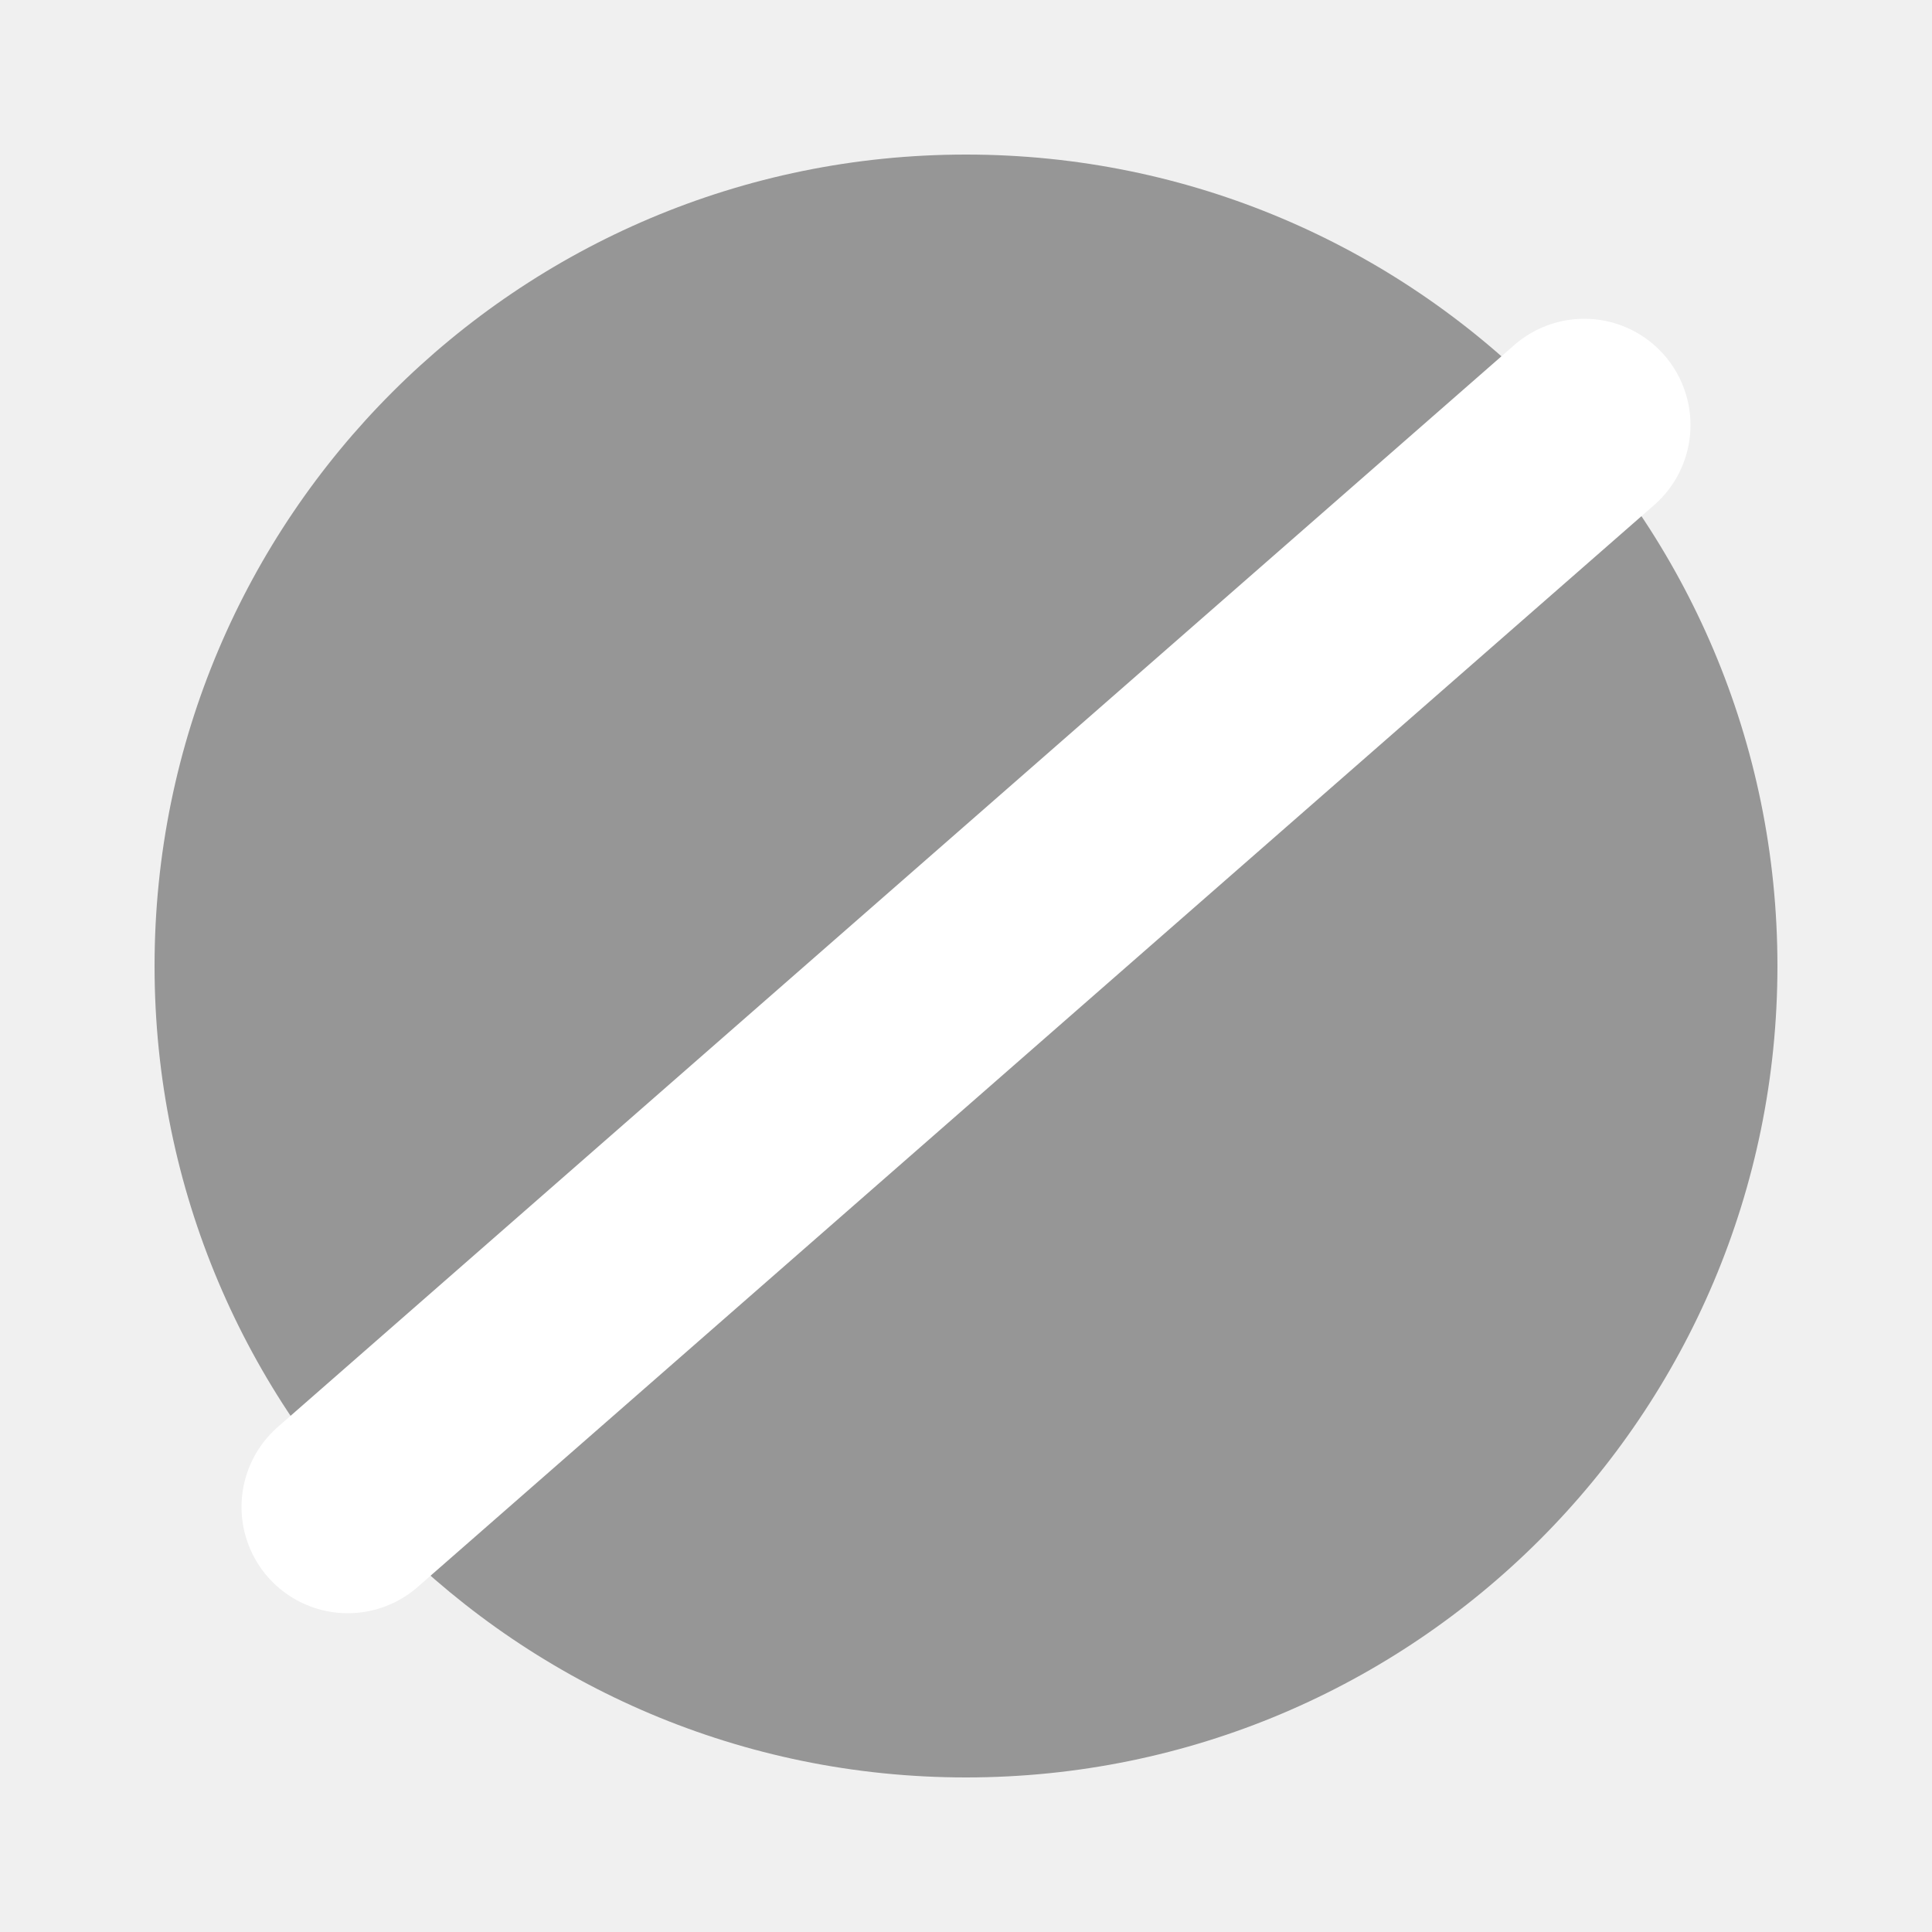
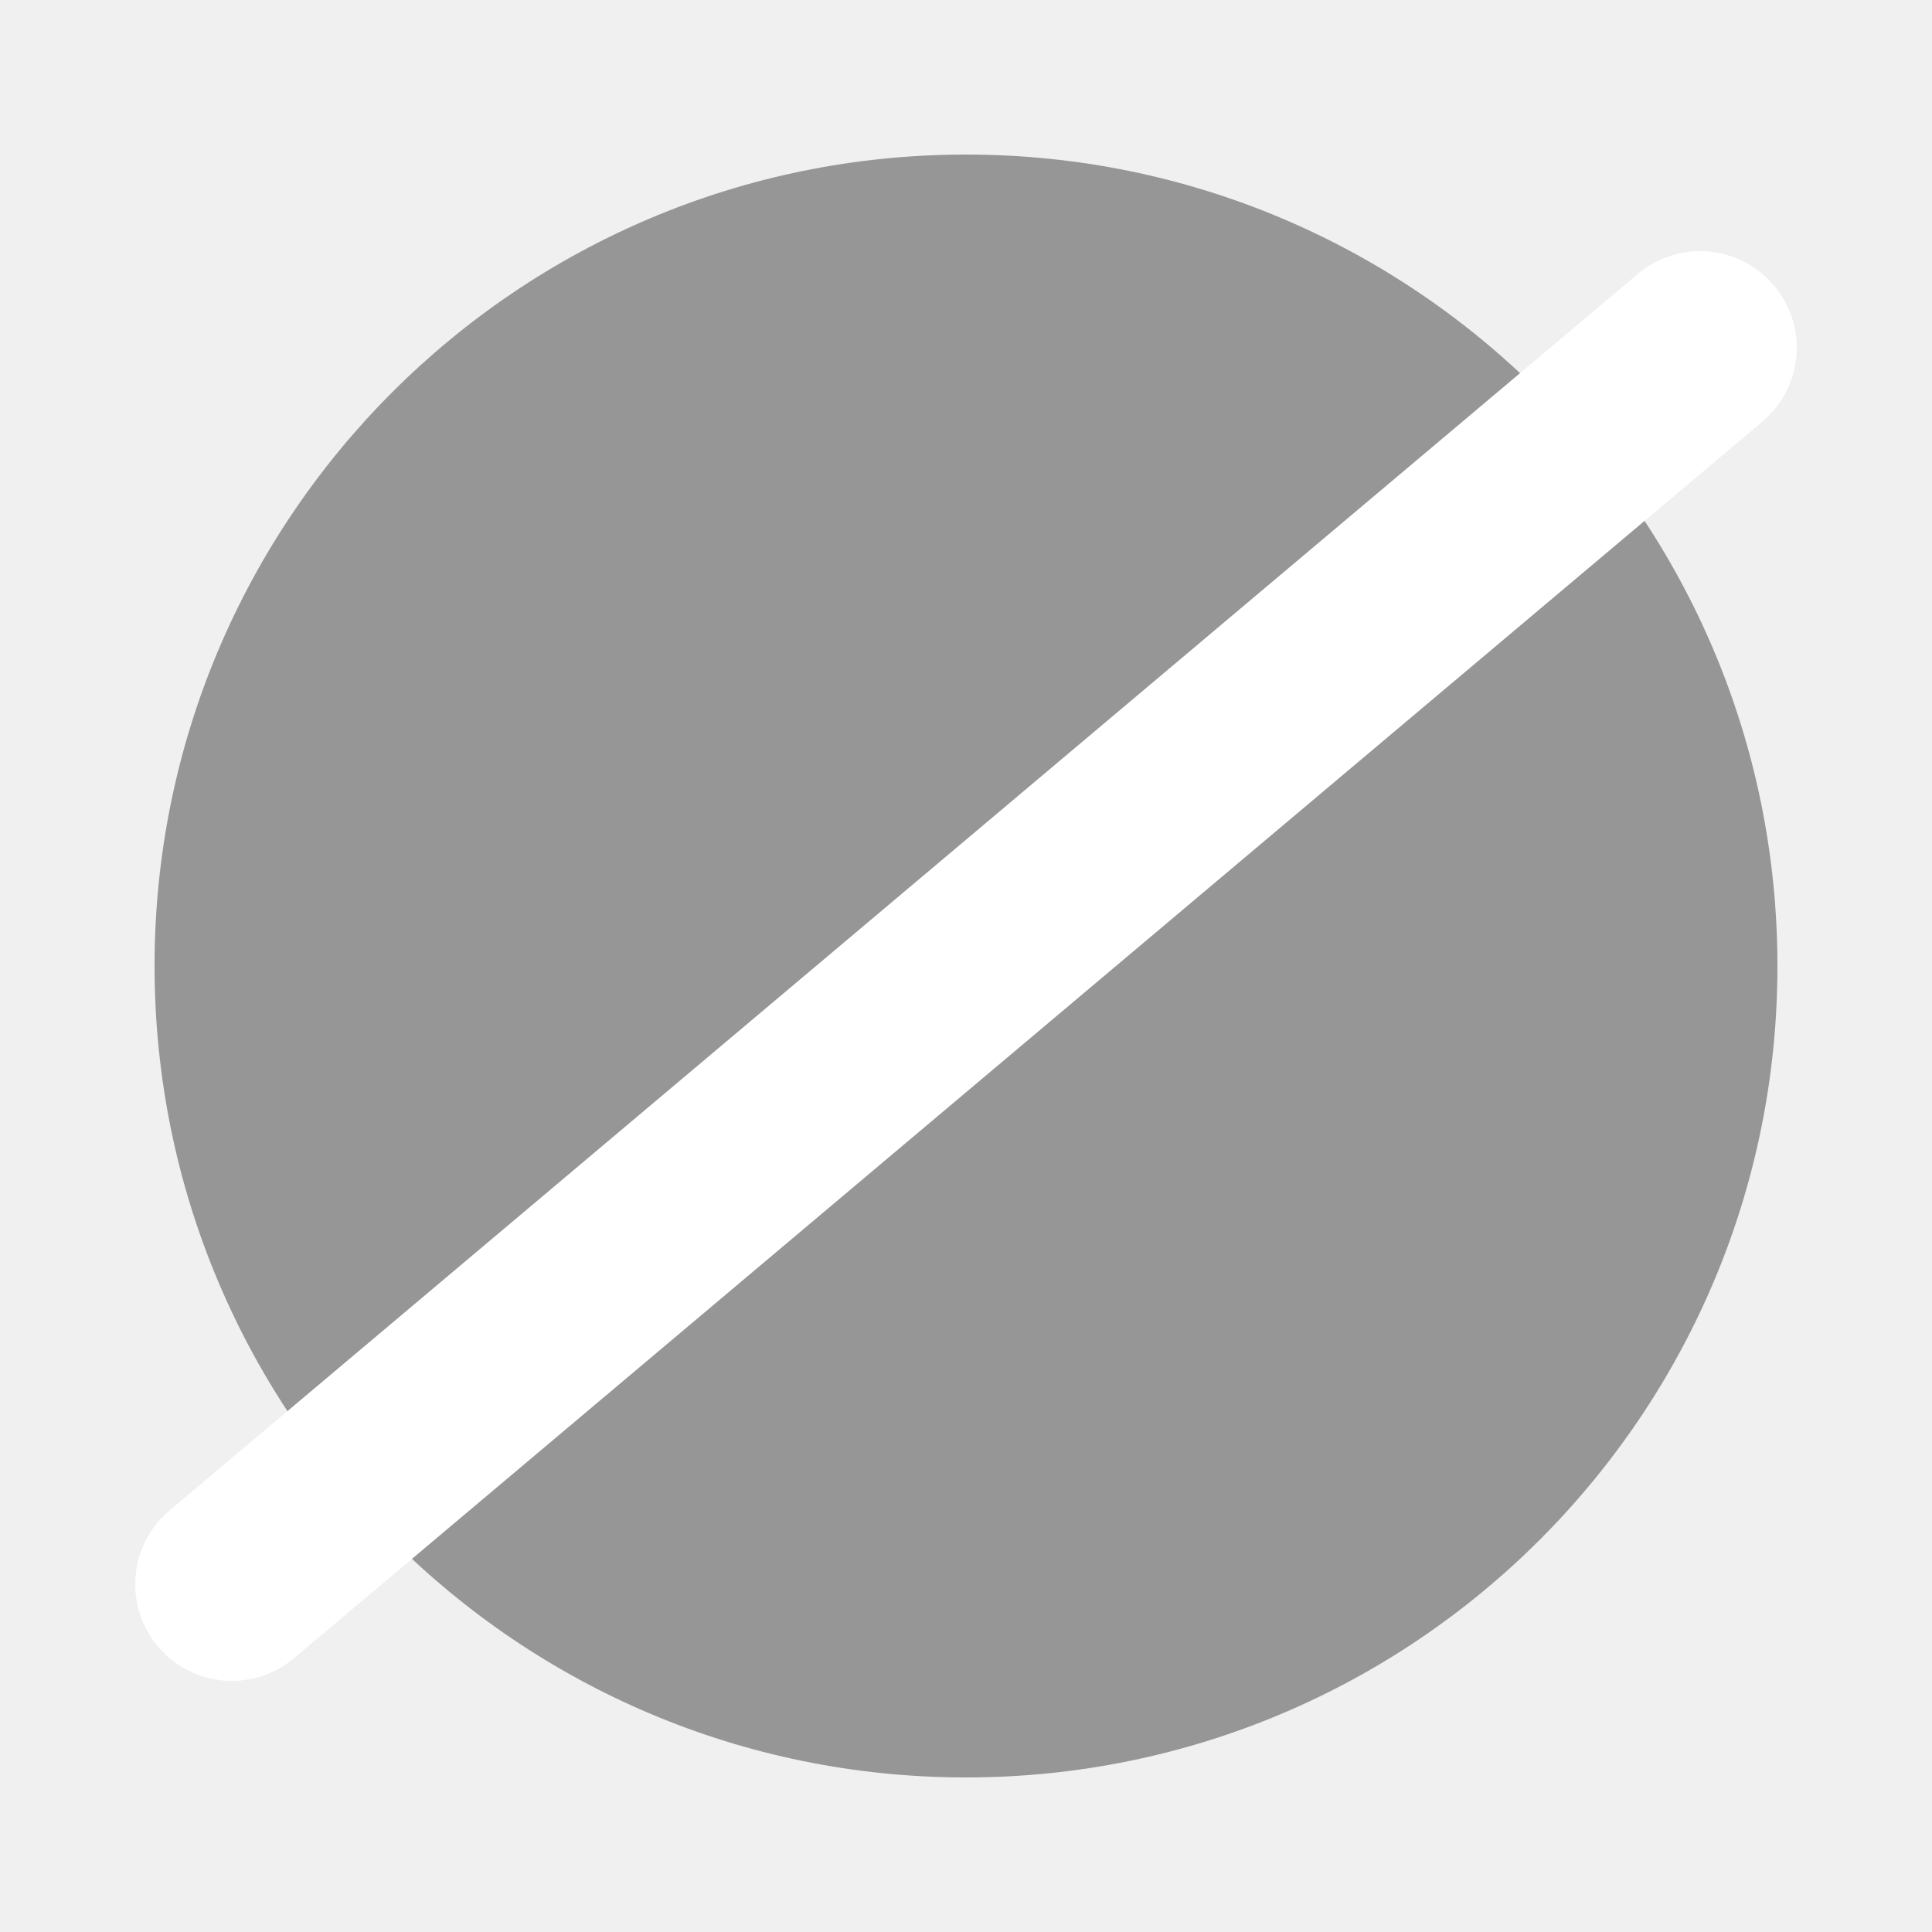
<svg xmlns="http://www.w3.org/2000/svg" viewBox="0 0 100 100" role="img" aria-label="Solo Vault AI">
  <circle cx="50" cy="50" r="42" fill="#969696" />
-   <line x1="18" y1="78" x2="82" y2="22" stroke="#FFFFFF" stroke-width="11" stroke-linecap="round" />
+   <line x1="12" y1="82" x2="88" y2="18" stroke="#FFFFFF" stroke-width="10" stroke-linecap="round" />
</svg>
